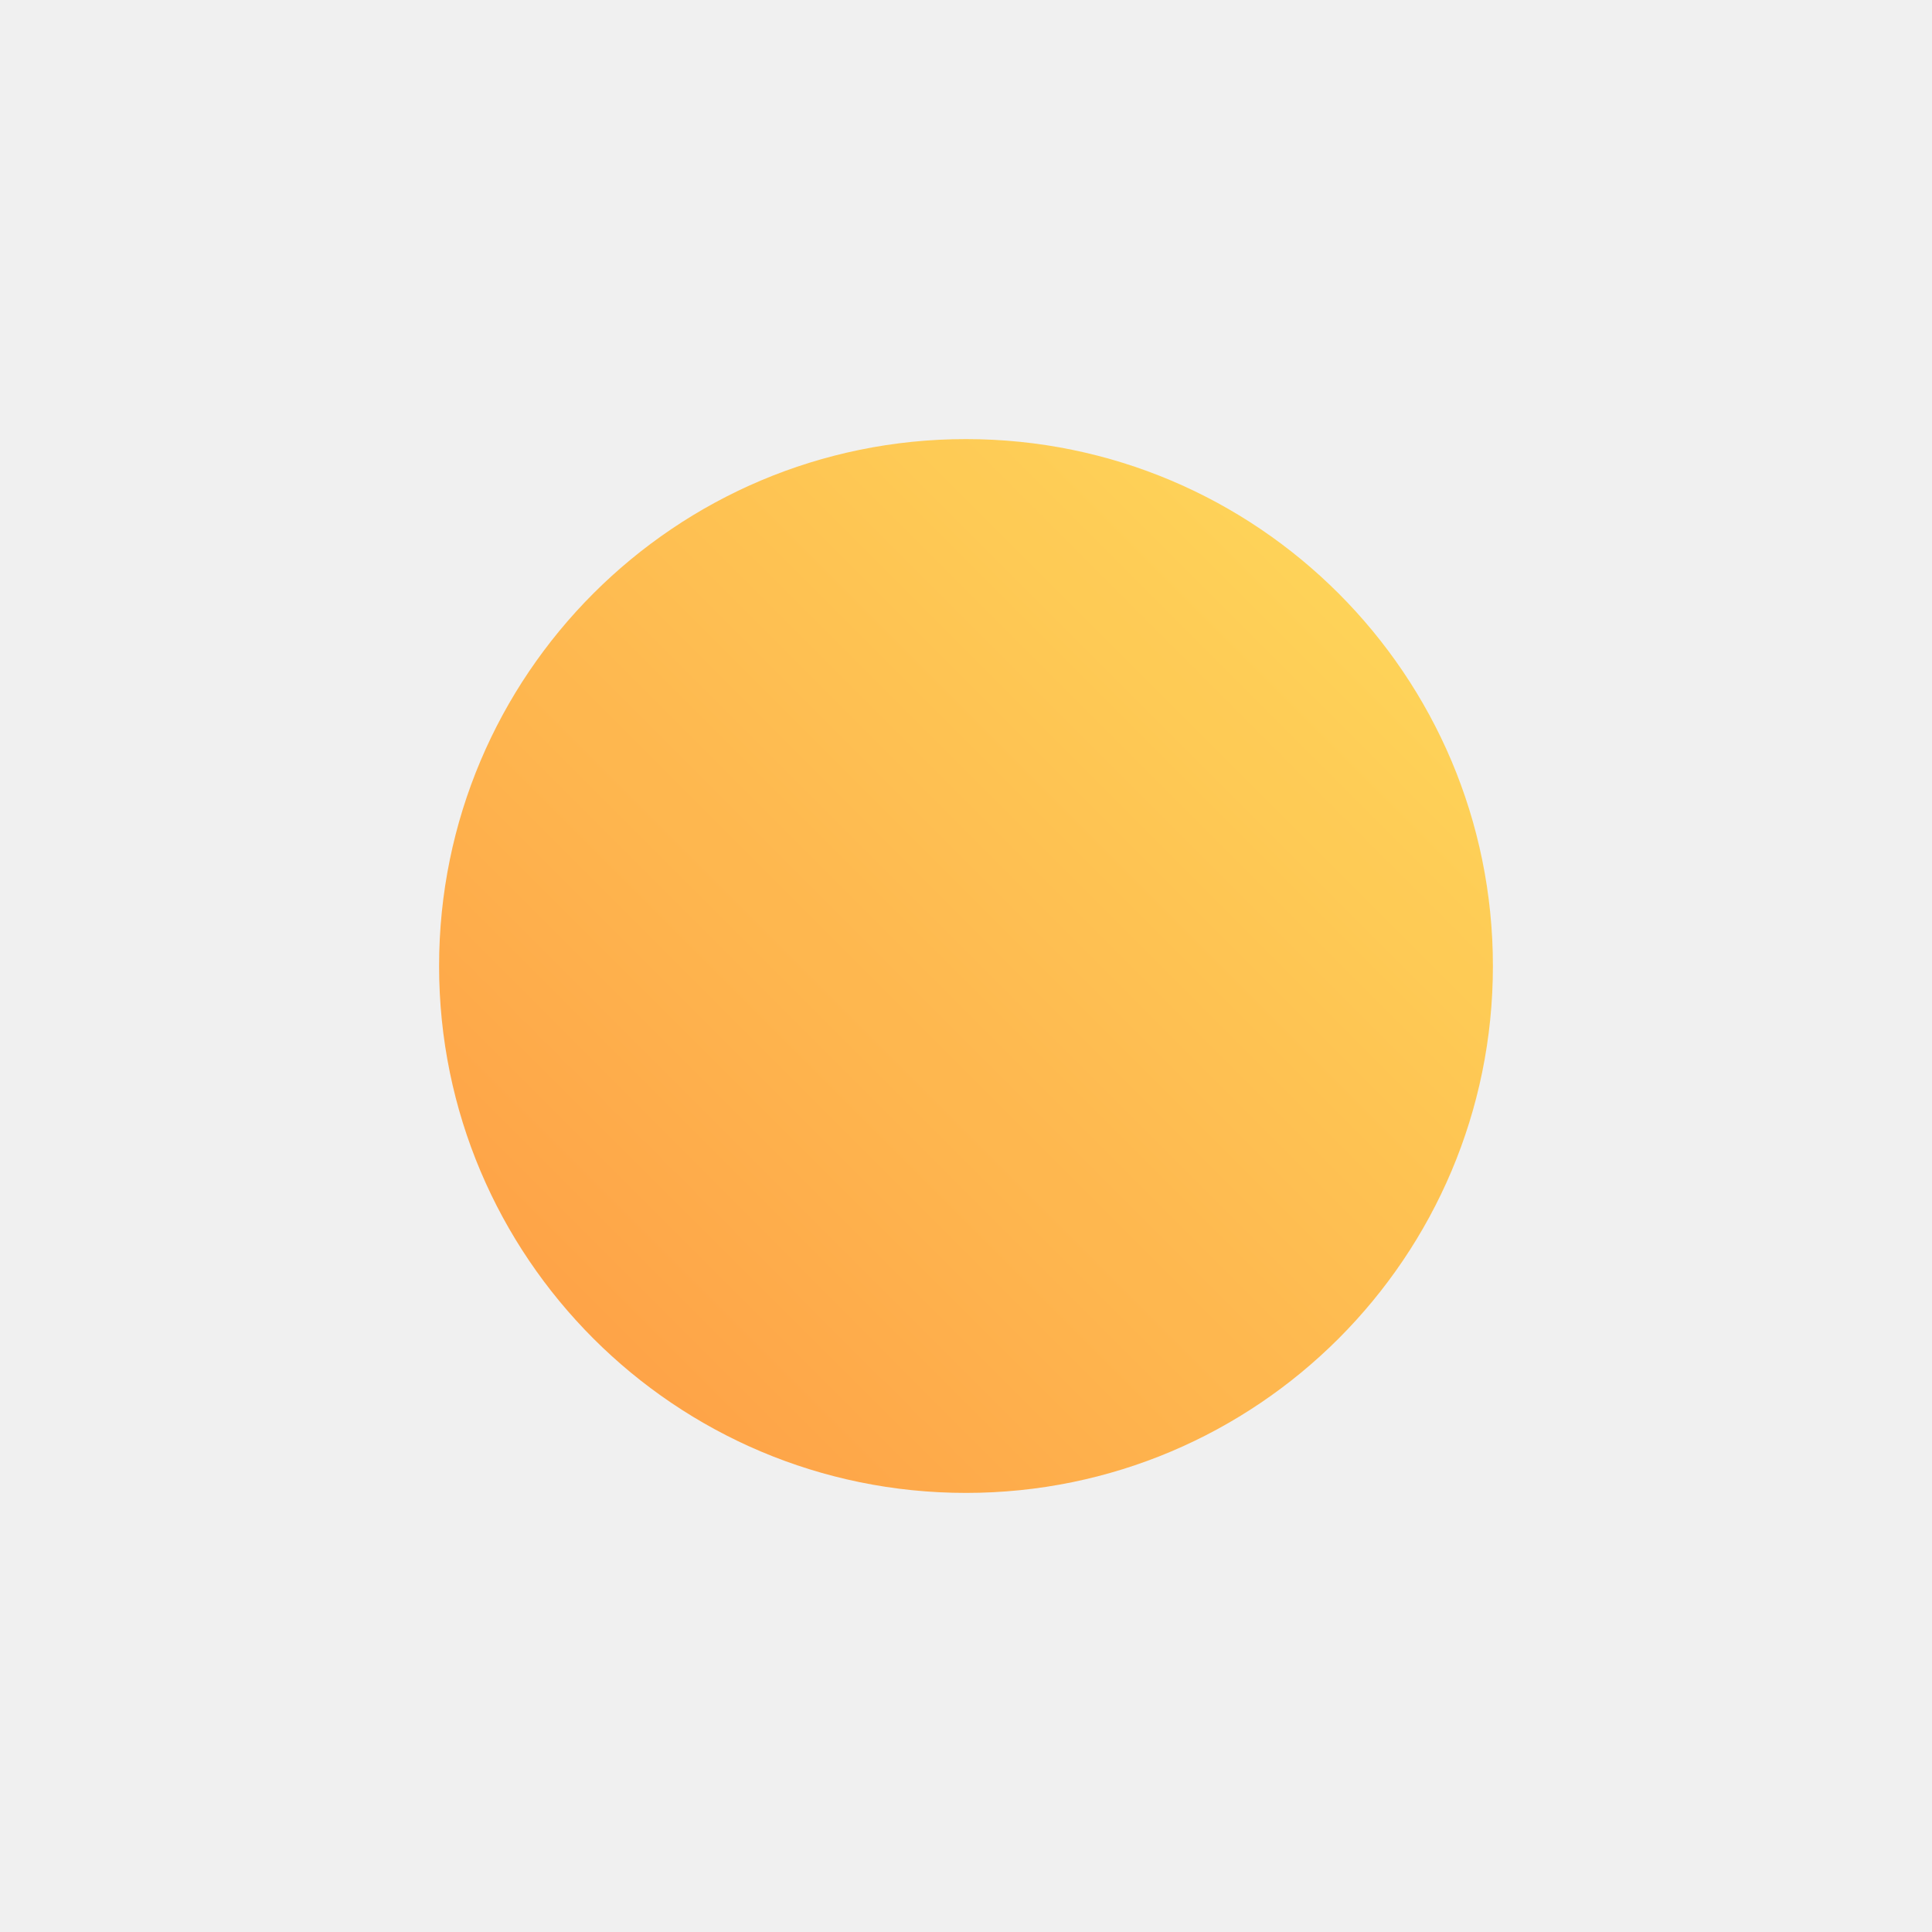
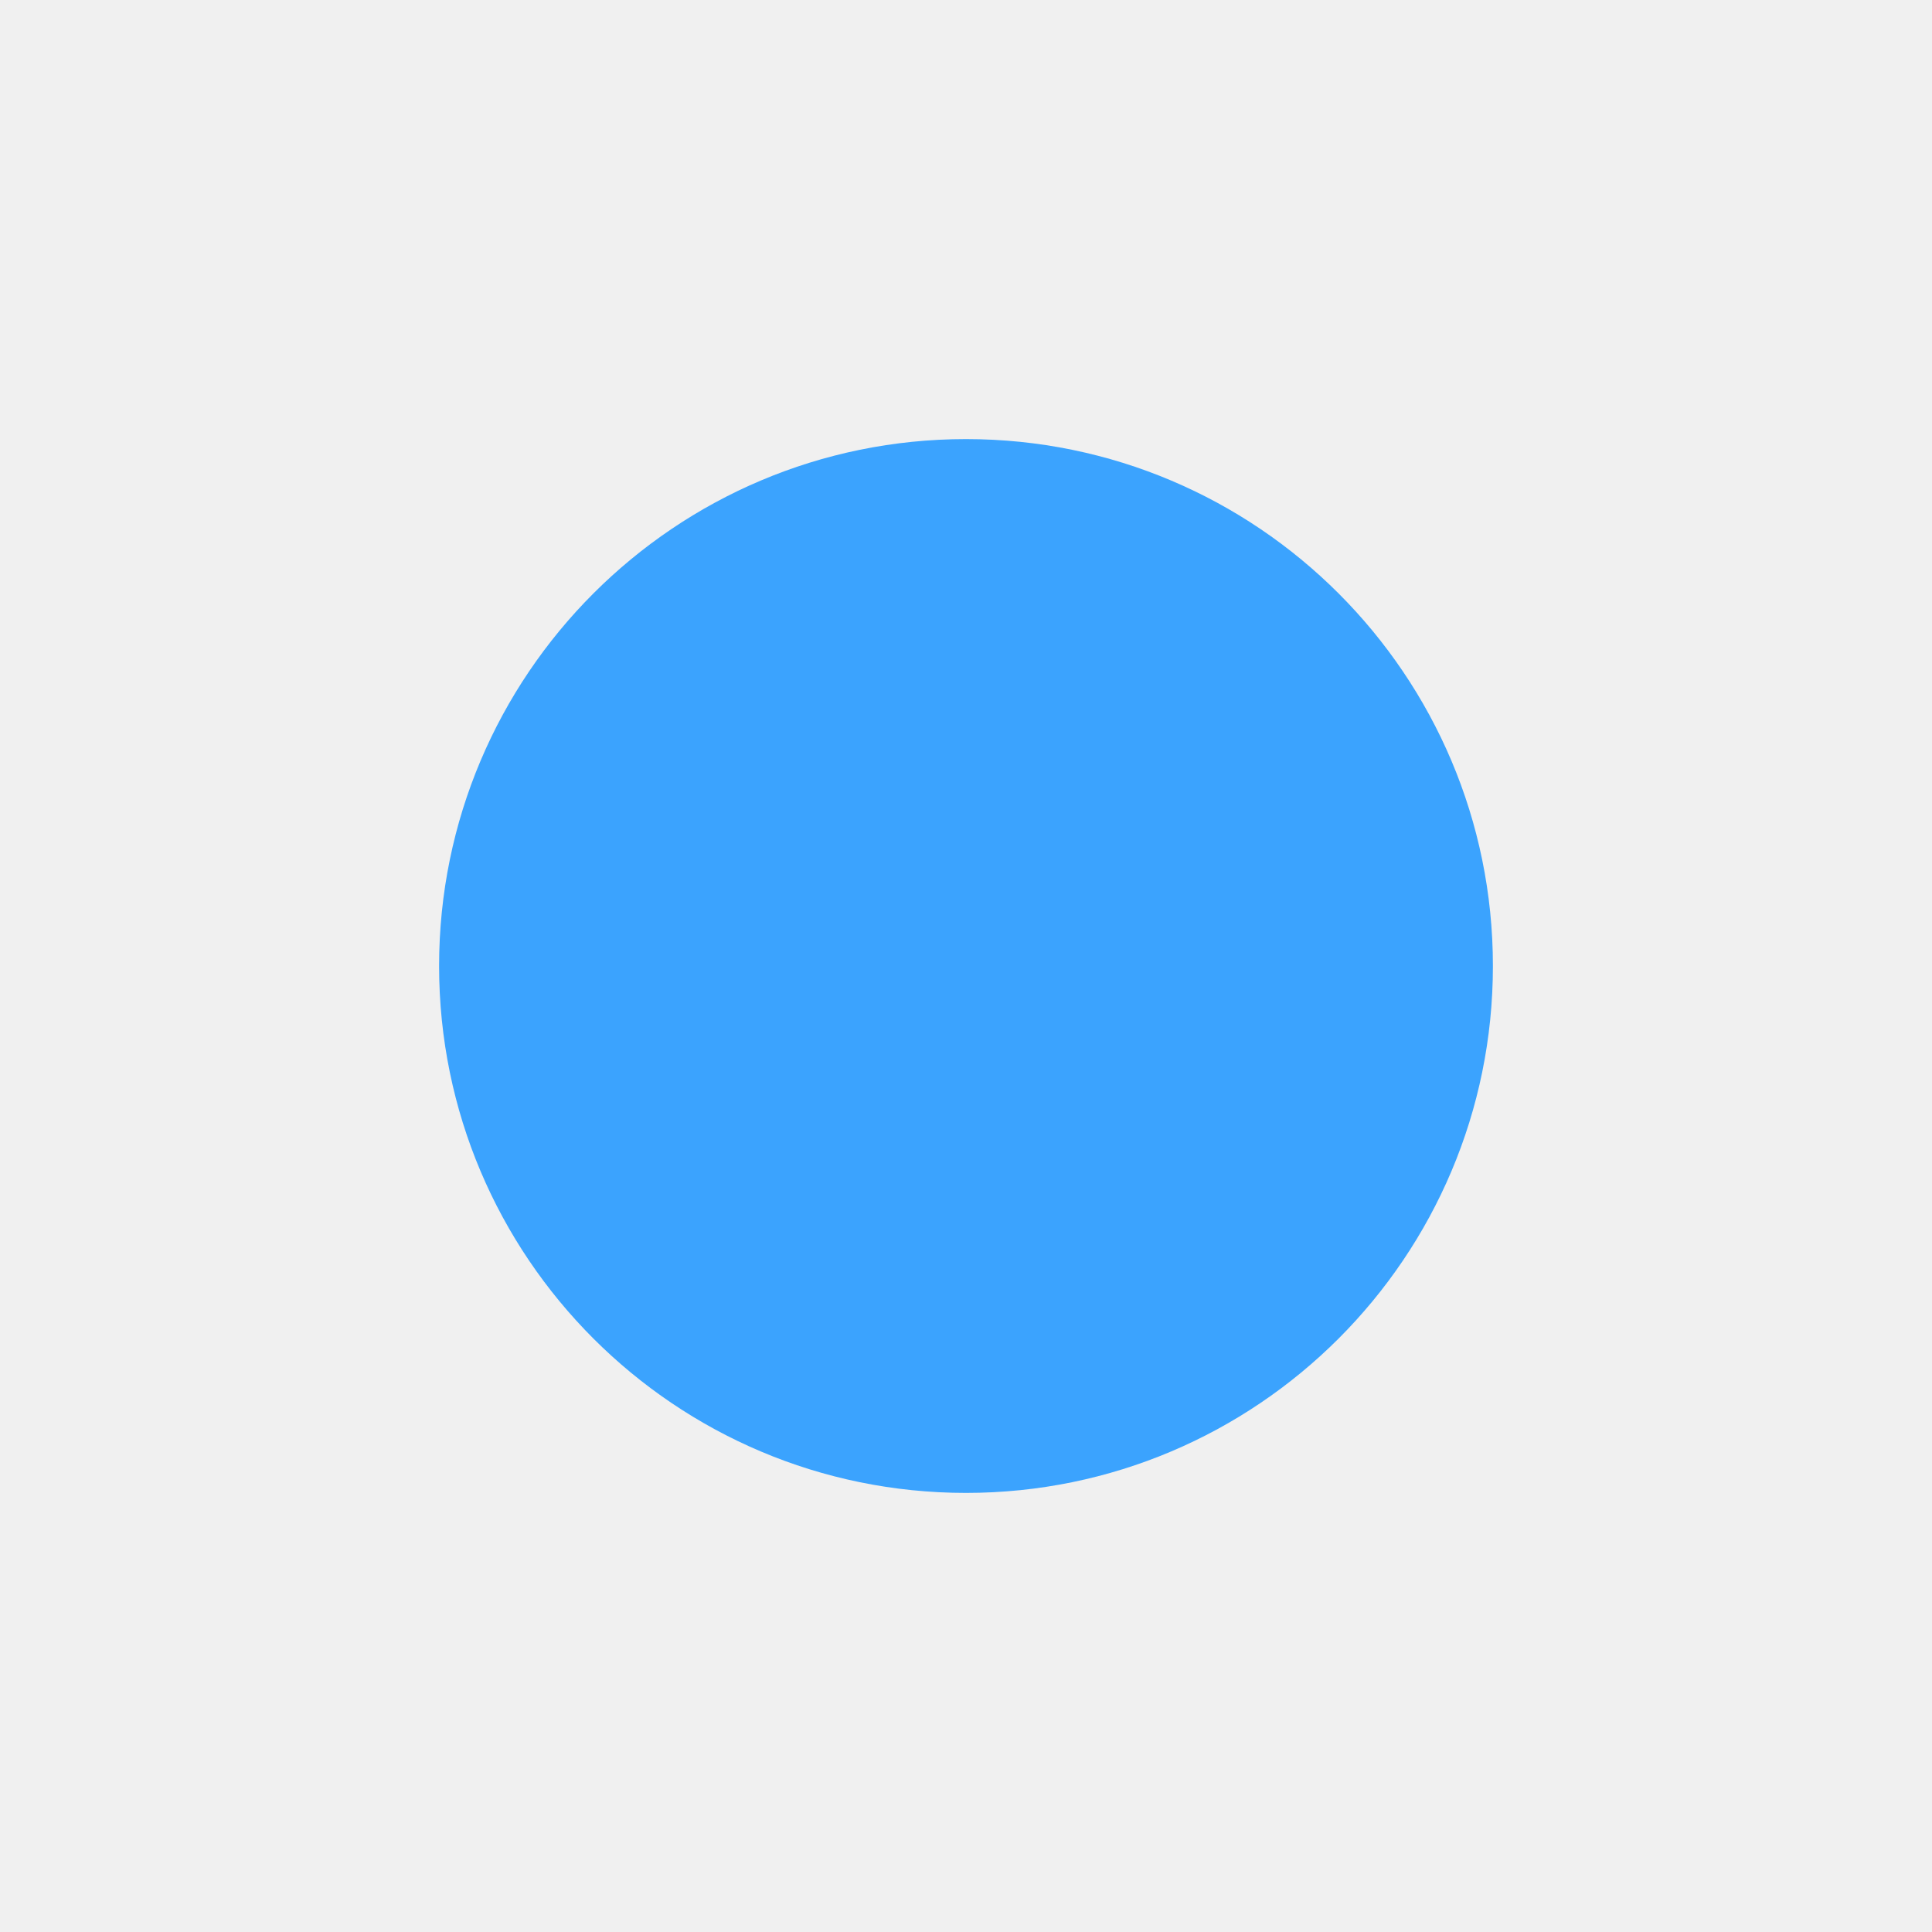
<svg xmlns="http://www.w3.org/2000/svg" xmlns:xlink="http://www.w3.org/1999/xlink" id="svg4306" width="22" height="22" version="1.1" style="enable-background:new">
  <defs id="defs24">
-     <linearGradient id="linearGradient971">
-       <stop style="stop-color:#ff963c;stop-opacity:1" offset="0" id="stop967" />
-       <stop style="stop-color:#ffdc55;stop-opacity:1" offset="1" id="stop969" />
-     </linearGradient>
-     <linearGradient id="linearGradient963">
-       <stop style="stop-color:#ff963c;stop-opacity:1" offset="0" id="stop959" />
-       <stop style="stop-color:#ffdc55;stop-opacity:1" offset="1" id="stop961" />
-     </linearGradient>
-     <linearGradient id="linearGradient955">
-       <stop style="stop-color:#ff963c;stop-opacity:1" offset="0" id="stop951" />
-       <stop style="stop-color:#ffdc55;stop-opacity:1" offset="1" id="stop953" />
-     </linearGradient>
    <filter color-interpolation-filters="sRGB" height="1.048" width="1.048" y="-.024" x="-.024" id="filter11290">
      <feGaussianBlur id="feGaussianBlur879" stdDeviation="0.159" />
    </filter>
    <linearGradient gradientUnits="userSpaceOnUse" gradientTransform="translate(-0.0078552,-5.0139e-5)" y2=".898" y1="16.296" x2="16.137" x1=".739" id="linearGradient1005">
      <stop id="stop882" offset="0" stop-color="#ff963c" />
      <stop id="stop884" offset="1" stop-color="#ffdc55" />
    </linearGradient>
    <filter color-interpolation-filters="sRGB" height="1.166" width="1.17" y="-.083" x="-.085" id="filter1223">
      <feGaussianBlur id="feGaussianBlur887" stdDeviation="0.336" />
    </filter>
-     <linearGradient xlink:href="#linearGradient955" id="linearGradient957" x1="1267" y1="261" x2="1279" y2="249" gradientUnits="userSpaceOnUse" />
-     <linearGradient xlink:href="#linearGradient963" id="linearGradient965" x1="1266.988" y1="260.956" x2="1279" y2="249.019" gradientUnits="userSpaceOnUse" />
-     <linearGradient xlink:href="#linearGradient971" id="linearGradient973" x1="1266.988" y1="261.023" x2="1279" y2="249" gradientUnits="userSpaceOnUse" />
  </defs>
  <g transform="matrix(1.375,0,0,1.375,-664.2343,285.6854)" id="hover-center" style="display:inline">
    <g transform="translate(-781,-432.6378)" style="display:inline;opacity:1" id="g6314">
-       <ellipse ry="6" rx="6" id="ellipse6288" style="display:inline;opacity:0.95;fill:url(#linearGradient965);fill-opacity:1;stroke:none;stroke-width:0;stroke-linecap:butt;stroke-linejoin:miter;stroke-miterlimit:4;stroke-dasharray:none;stroke-dashoffset:0;stroke-opacity:1" cx="1273" cy="255" />
+       <ellipse ry="6" rx="6" id="ellipse6288" style="display:inline;opacity:0.95;fill:#32a0ff;fill-opacity:1;stroke:none;stroke-width:0;stroke-linecap:butt;stroke-linejoin:miter;stroke-miterlimit:4;stroke-dasharray:none;stroke-dashoffset:0;stroke-opacity:1" cx="1273" cy="255" />
      <path id="path6290" d="m 1273,248 a 7,7 0 0 0 -7,7 7,7 0 0 0 7,7 7,7 0 0 0 7,-7 7,7 0 0 0 -7,-7 z m 0,1 a 6,6 0 0 1 6,6 6,6 0 0 1 -6,6 6,6 0 0 1 -6,-6 6,6 0 0 1 6,-6 z" style="display:inline;opacity:0;fill:#6e6e6e;fill-opacity:1;stroke:none;stroke-width:0;stroke-linecap:butt;stroke-linejoin:miter;stroke-miterlimit:4;stroke-dasharray:none;stroke-dashoffset:0;stroke-opacity:1" />
      <g transform="translate(1265,247)" id="g6312" style="display:inline;opacity:1;fill:#c0e3ff;fill-opacity:1">
        <g id="g6292" style="display:inline;fill:#c0e3ff;fill-opacity:1" transform="translate(-81.0002,-967)" />
        <g style="fill:#c0e3ff;fill-opacity:1" id="g6294" transform="translate(-81.0002,-967)" />
        <g style="fill:#c0e3ff;fill-opacity:1" id="g6296" transform="translate(-81.0002,-967)" />
        <g style="fill:#c0e3ff;fill-opacity:1" id="g6298" transform="translate(-81.0002,-967)" />
        <g style="fill:#c0e3ff;fill-opacity:1" id="g6300" transform="translate(-81.0002,-967)" />
        <g id="g6302" style="display:inline;fill:#c0e3ff;fill-opacity:1" transform="translate(-81.0002,-967)" />
        <g id="g6304" style="display:inline;fill:#c0e3ff;fill-opacity:1" transform="translate(-81.0002,-967)" />
        <g id="g6306" style="display:inline;fill:#c0e3ff;fill-opacity:1" transform="translate(-81.0002,-967)" />
        <g id="g6310" style="display:inline;fill:#c0e3ff;fill-opacity:1" transform="translate(-81.0002,-967)">
          <path d="m 86,974 v 2 h 6 v -2 z" id="path6308" style="color:#000000;font-style:normal;font-variant:normal;font-weight:normal;font-stretch:normal;font-size:medium;line-height:normal;font-family:Sans;-inkscape-font-specification:Sans;text-indent:0;text-align:start;text-decoration:none;text-decoration-line:none;letter-spacing:normal;word-spacing:normal;text-transform:none;writing-mode:lr-tb;direction:ltr;baseline-shift:baseline;text-anchor:start;display:inline;overflow:visible;visibility:visible;opacity:1;fill:#ffffff;fill-opacity:1;stroke:none;stroke-width:2;marker:none;enable-background:accumulate" />
        </g>
      </g>
    </g>
    <rect style="display:inline;opacity:1;fill:none;fill-opacity:1;stroke:none;stroke-width:1;stroke-linecap:butt;stroke-linejoin:miter;stroke-miterlimit:4;stroke-dasharray:none;stroke-dashoffset:0;stroke-opacity:0" id="rect6316" width="16" height="16" x="484" y="-185.638" />
  </g>
  <g style="display:inline" id="pressed-center" transform="matrix(1.375,0,0,1.375,-664.2343,309.9709)">
    <g id="g6410" style="display:inline;opacity:1" transform="translate(-781,-432.6378)">
-       <ellipse cy="255" cx="1273" style="display:inline;opacity:0.95;fill:url(#linearGradient973);fill-opacity:1;stroke:none;stroke-width:0;stroke-linecap:butt;stroke-linejoin:miter;stroke-miterlimit:4;stroke-dasharray:none;stroke-dashoffset:0;stroke-opacity:1" id="ellipse6384" rx="6" ry="6" />
+       <ellipse cy="255" cx="1273" style="display:inline;opacity:0.95;fill:#32a0ff;fill-opacity:1;stroke:none;stroke-width:0;stroke-linecap:butt;stroke-linejoin:miter;stroke-miterlimit:4;stroke-dasharray:none;stroke-dashoffset:0;stroke-opacity:1" id="ellipse6384" rx="6" ry="6" />
      <path style="display:inline;opacity:0;fill:#6e6e6e;fill-opacity:1;stroke:none;stroke-width:0;stroke-linecap:butt;stroke-linejoin:miter;stroke-miterlimit:4;stroke-dasharray:none;stroke-dashoffset:0;stroke-opacity:1" d="m 1273,248 a 7,7 0 0 0 -7,7 7,7 0 0 0 7,7 7,7 0 0 0 7,-7 7,7 0 0 0 -7,-7 z m 0,1 a 6,6 0 0 1 6,6 6,6 0 0 1 -6,6 6,6 0 0 1 -6,-6 6,6 0 0 1 6,-6 z" id="path6386" />
      <g style="display:inline;opacity:1;fill:#c0e3ff;fill-opacity:1" id="g6408" transform="translate(1265,247)">
        <g transform="translate(-81.0002,-967)" style="display:inline;fill:#c0e3ff;fill-opacity:1" id="g6388" />
        <g transform="translate(-81.0002,-967)" id="g6390" style="fill:#c0e3ff;fill-opacity:1" />
        <g transform="translate(-81.0002,-967)" id="g6392" style="fill:#c0e3ff;fill-opacity:1" />
        <g transform="translate(-81.0002,-967)" id="g6394" style="fill:#c0e3ff;fill-opacity:1" />
        <g transform="translate(-81.0002,-967)" id="g6396" style="fill:#c0e3ff;fill-opacity:1" />
        <g transform="translate(-81.0002,-967)" style="display:inline;fill:#c0e3ff;fill-opacity:1" id="g6398" />
        <g transform="translate(-81.0002,-967)" style="display:inline;fill:#c0e3ff;fill-opacity:1" id="g6400" />
        <g transform="translate(-81.0002,-967)" style="display:inline;fill:#c0e3ff;fill-opacity:1" id="g6402" />
        <g transform="translate(-81.0002,-967)" style="display:inline;fill:#c0e3ff;fill-opacity:1" id="g6406">
          <path style="color:#000000;font-style:normal;font-variant:normal;font-weight:normal;font-stretch:normal;font-size:medium;line-height:normal;font-family:Sans;-inkscape-font-specification:Sans;text-indent:0;text-align:start;text-decoration:none;text-decoration-line:none;letter-spacing:normal;word-spacing:normal;text-transform:none;writing-mode:lr-tb;direction:ltr;baseline-shift:baseline;text-anchor:start;display:inline;overflow:visible;visibility:visible;opacity:0.25;fill:#000000;fill-opacity:1;stroke:none;stroke-width:2;marker:none;enable-background:accumulate" id="path6404" d="m 86,974 v 2 h 6 v -2 z" />
        </g>
      </g>
    </g>
    <rect y="-185.638" x="484" height="16" width="16" id="rect6412" style="display:inline;opacity:1;fill:none;fill-opacity:1;stroke:none;stroke-width:1;stroke-linecap:butt;stroke-linejoin:miter;stroke-miterlimit:4;stroke-dasharray:none;stroke-dashoffset:0;stroke-opacity:0" />
  </g>
-   <g id="active-center" transform="translate(-25.35593,2.050847)">
-     <g transform="translate(-455.6441,186.587)" id="titlebutton-minimize" style="display:inline">
+   <use x="0" y="0" xlink:href="#g1051" id="use1053" transform="translate(27.9661)" width="100%" height="100%" />
+   <g id="active-center">
+     <g transform="translate(-481,188.6378)" id="titlebutton-minimize" style="display:inline">
      <g transform="translate(-781,-432.6378)" style="display:inline;opacity:1" id="g4909-8">
-         <ellipse ry="6" rx="6" id="path4068-7-5-9-6-7-2-1-6" style="display:inline;opacity:0.95;fill:url(#linearGradient957);fill-opacity:1;stroke:none;stroke-width:0;stroke-linecap:butt;stroke-linejoin:miter;stroke-miterlimit:4;stroke-dasharray:none;stroke-dashoffset:0;stroke-opacity:1" cx="1273" cy="255" />
+         <ellipse ry="6" rx="6" id="path4068-7-5-9-6-7-2-1-6" style="display:inline;opacity:0.95;fill:#32a0ff;fill-opacity:1;stroke:none;stroke-width:0;stroke-linecap:butt;stroke-linejoin:miter;stroke-miterlimit:4;stroke-dasharray:none;stroke-dashoffset:0;stroke-opacity:1" cx="1273" cy="255" />
        <path id="path4068-7-5-9-6-7-2-5-23-8" d="m 1273,248 a 7,7 0 0 0 -7,7 7,7 0 0 0 7,7 7,7 0 0 0 7,-7 7,7 0 0 0 -7,-7 z m 0,1 a 6,6 0 0 1 6,6 6,6 0 0 1 -6,6 6,6 0 0 1 -6,-6 6,6 0 0 1 6,-6 z" style="display:inline;opacity:0;fill:#6e6e6e;fill-opacity:1;stroke:none;stroke-width:0;stroke-linecap:butt;stroke-linejoin:miter;stroke-miterlimit:4;stroke-dasharray:none;stroke-dashoffset:0;stroke-opacity:1" />
        <g transform="translate(1265,247)" id="g4834-0-8" style="display:inline;opacity:1;fill:#c0e3ff;fill-opacity:1">
          <g id="layer9-3-4-4" style="display:inline;fill:#c0e3ff;fill-opacity:1" transform="translate(-81.0002,-967)" />
          <g style="fill:#c0e3ff;fill-opacity:1" id="layer10-4-1-3" transform="translate(-81.0002,-967)" />
          <g style="fill:#c0e3ff;fill-opacity:1" id="layer11-2-6-1" transform="translate(-81.0002,-967)" />
          <g style="fill:#c0e3ff;fill-opacity:1" id="layer13-5-4-4" transform="translate(-81.0002,-967)" />
          <g style="fill:#c0e3ff;fill-opacity:1" id="layer14-6-0-9" transform="translate(-81.0002,-967)" />
          <g id="layer15-52-1-2" style="display:inline;fill:#c0e3ff;fill-opacity:1" transform="translate(-81.0002,-967)" />
          <g id="g71291-3-9-0" style="display:inline;fill:#c0e3ff;fill-opacity:1" transform="translate(-81.0002,-967)" />
          <g id="g4953-8-2-6" style="display:inline;fill:#c0e3ff;fill-opacity:1" transform="translate(-81.0002,-967)" />
          <g id="layer12-45-6-8" style="display:inline;fill:#c0e3ff;fill-opacity:1" transform="translate(-81.0002,-967)" />
        </g>
      </g>
      <rect style="display:inline;opacity:1;fill:none;fill-opacity:1;stroke:none;stroke-width:1;stroke-linecap:butt;stroke-linejoin:miter;stroke-miterlimit:4;stroke-dasharray:none;stroke-dashoffset:0;stroke-opacity:0" id="rect17883-11-9" width="16" height="16" x="484" y="-185.638" />
    </g>
-     <rect ry="0" rx="0" y="-2.051" x="25.356" height="22" width="22" id="rect962" style="opacity:0;fill:#000000;fill-opacity:1;fill-rule:evenodd;stroke:none;stroke-width:3;stroke-linecap:round;stroke-linejoin:round;stroke-miterlimit:4;stroke-dasharray:none;stroke-opacity:1;paint-order:fill markers stroke" />
+     <rect ry="0" rx="0" y="9.5367432e-07" x="9.5367432e-07" height="22" width="22" id="rect962" style="opacity:0;fill:#000000;fill-opacity:1;fill-rule:evenodd;stroke:none;stroke-width:3;stroke-linecap:round;stroke-linejoin:round;stroke-miterlimit:4;stroke-dasharray:none;stroke-opacity:1;paint-order:fill markers stroke" />
  </g>
-   <g id="inactive-center" transform="translate(3.299631,32.11137)">
-     <g style="display:inline" id="titlebutton-minimize-backdrop" transform="translate(-455.6441,156.587)">
+   <g id="inactive-center">
+     <g style="display:inline" id="titlebutton-minimize-backdrop" transform="translate(-452.3444,188.6983)">
      <g id="g6502" style="display:inline;opacity:1" transform="translate(-781,-432.6378)">
        <ellipse cy="255" cx="1273" style="display:inline;opacity:0.95;fill:#646464;fill-opacity:1;stroke:none;stroke-width:0;stroke-linecap:butt;stroke-linejoin:miter;stroke-miterlimit:4;stroke-dasharray:none;stroke-dashoffset:0;stroke-opacity:1" id="ellipse6478" rx="6" ry="6" />
        <path style="display:inline;opacity:0;fill:#6e6e6e;fill-opacity:1;stroke:none;stroke-width:0;stroke-linecap:butt;stroke-linejoin:miter;stroke-miterlimit:4;stroke-dasharray:none;stroke-dashoffset:0;stroke-opacity:1" d="m 1273,248 a 7,7 0 0 0 -7,7 7,7 0 0 0 7,7 7,7 0 0 0 7,-7 7,7 0 0 0 -7,-7 z m 0,1 a 6,6 0 0 1 6,6 6,6 0 0 1 -6,6 6,6 0 0 1 -6,-6 6,6 0 0 1 6,-6 z" id="path6480" />
        <g style="display:inline;opacity:1;fill:#c0e3ff;fill-opacity:1" id="g6500" transform="translate(1265,247)">
          <g transform="translate(-81.0002,-967)" style="display:inline;fill:#c0e3ff;fill-opacity:1" id="g6482" />
          <g transform="translate(-81.0002,-967)" id="g6484" style="fill:#c0e3ff;fill-opacity:1" />
          <g transform="translate(-81.0002,-967)" id="g6486" style="fill:#c0e3ff;fill-opacity:1" />
          <g transform="translate(-81.0002,-967)" id="g6488" style="fill:#c0e3ff;fill-opacity:1" />
          <g transform="translate(-81.0002,-967)" id="g6490" style="fill:#c0e3ff;fill-opacity:1" />
          <g transform="translate(-81.0002,-967)" style="display:inline;fill:#c0e3ff;fill-opacity:1" id="g6492" />
          <g transform="translate(-81.0002,-967)" style="display:inline;fill:#c0e3ff;fill-opacity:1" id="g6494" />
          <g transform="translate(-81.0002,-967)" style="display:inline;fill:#c0e3ff;fill-opacity:1" id="g6496" />
          <g transform="translate(-81.0002,-967)" style="display:inline;fill:#c0e3ff;fill-opacity:1" id="g6498" />
        </g>
      </g>
      <rect y="-185.638" x="484" height="16" width="16" id="rect6504" style="display:inline;opacity:1;fill:none;fill-opacity:1;stroke:none;stroke-width:1;stroke-linecap:butt;stroke-linejoin:miter;stroke-miterlimit:4;stroke-dasharray:none;stroke-dashoffset:0;stroke-opacity:0" />
    </g>
-     <rect style="opacity:0;fill:#000000;fill-opacity:1;fill-rule:evenodd;stroke:none;stroke-width:3;stroke-linecap:round;stroke-linejoin:round;stroke-miterlimit:4;stroke-dasharray:none;stroke-opacity:1;paint-order:fill markers stroke" id="rect1015" width="22" height="22" x="25.356" y="-32.051" rx="0" ry="0" />
+     <rect style="opacity:0;fill:#000000;fill-opacity:1;fill-rule:evenodd;stroke:none;stroke-width:3;stroke-linecap:round;stroke-linejoin:round;stroke-miterlimit:4;stroke-dasharray:none;stroke-opacity:1;paint-order:fill markers stroke" id="rect1015" width="22" height="22" x="28.656" y="0.061" rx="0" ry="0" />
  </g>
-   <use x="0" y="0" xlink:href="#g1051" id="use1053" transform="translate(27.9661)" width="100%" height="100%" />
-   <use x="0" y="0" xlink:href="#inactive-center" id="deactivated-center" transform="translate(30.20339,0.7457627)" width="100%" height="100%" />
+   <g id="deactivated-center">
+     <g transform="translate(-422.1411,189.4441)" id="g1073" style="display:inline">
+       <g transform="translate(-781,-432.6378)" style="display:inline;opacity:1" id="g1069">
+         <ellipse ry="6" rx="6" id="ellipse1045" style="display:inline;opacity:0.95;fill:#646464;fill-opacity:1;stroke:none;stroke-width:0;stroke-linecap:butt;stroke-linejoin:miter;stroke-miterlimit:4;stroke-dasharray:none;stroke-dashoffset:0;stroke-opacity:1" cx="1273" cy="255" />
+         <path id="path1047" d="m 1273,248 a 7,7 0 0 0 -7,7 7,7 0 0 0 7,7 7,7 0 0 0 7,-7 7,7 0 0 0 -7,-7 z m 0,1 a 6,6 0 0 1 6,6 6,6 0 0 1 -6,6 6,6 0 0 1 -6,-6 6,6 0 0 1 6,-6 z" style="display:inline;opacity:0;fill:#6e6e6e;fill-opacity:1;stroke:none;stroke-width:0;stroke-linecap:butt;stroke-linejoin:miter;stroke-miterlimit:4;stroke-dasharray:none;stroke-dashoffset:0;stroke-opacity:1" />
+         <g transform="translate(1265,247)" id="g1067" style="display:inline;opacity:1;fill:#c0e3ff;fill-opacity:1">
+           <g id="g1049" style="display:inline;fill:#c0e3ff;fill-opacity:1" transform="translate(-81.0002,-967)" />
+           <g style="fill:#c0e3ff;fill-opacity:1" id="g1051" transform="translate(-81.0002,-967)" />
+           <g style="fill:#c0e3ff;fill-opacity:1" id="g1053" transform="translate(-81.0002,-967)" />
+           <g style="fill:#c0e3ff;fill-opacity:1" id="g1055" transform="translate(-81.0002,-967)" />
+           <g style="fill:#c0e3ff;fill-opacity:1" id="g1057" transform="translate(-81.0002,-967)" />
+           <g id="g1059" style="display:inline;fill:#c0e3ff;fill-opacity:1" transform="translate(-81.0002,-967)" />
+           <g id="g1061" style="display:inline;fill:#c0e3ff;fill-opacity:1" transform="translate(-81.0002,-967)" />
+           <g id="g1063" style="display:inline;fill:#c0e3ff;fill-opacity:1" transform="translate(-81.0002,-967)" />
+           <g id="g1065" style="display:inline;fill:#c0e3ff;fill-opacity:1" transform="translate(-81.0002,-967)" />
+         </g>
+       </g>
+       <rect style="display:inline;opacity:1;fill:none;fill-opacity:1;stroke:none;stroke-width:1;stroke-linecap:butt;stroke-linejoin:miter;stroke-miterlimit:4;stroke-dasharray:none;stroke-dashoffset:0;stroke-opacity:0" id="rect1071" width="16" height="16" x="484" y="-185.638" />
+     </g>
+     <rect ry="0" rx="0" y="0.806" x="58.859" height="22" width="22" id="rect1075" style="opacity:0;fill:#000000;fill-opacity:1;fill-rule:evenodd;stroke:none;stroke-width:3;stroke-linecap:round;stroke-linejoin:round;stroke-miterlimit:4;stroke-dasharray:none;stroke-opacity:1;paint-order:fill markers stroke" />
+   </g>
</svg>
